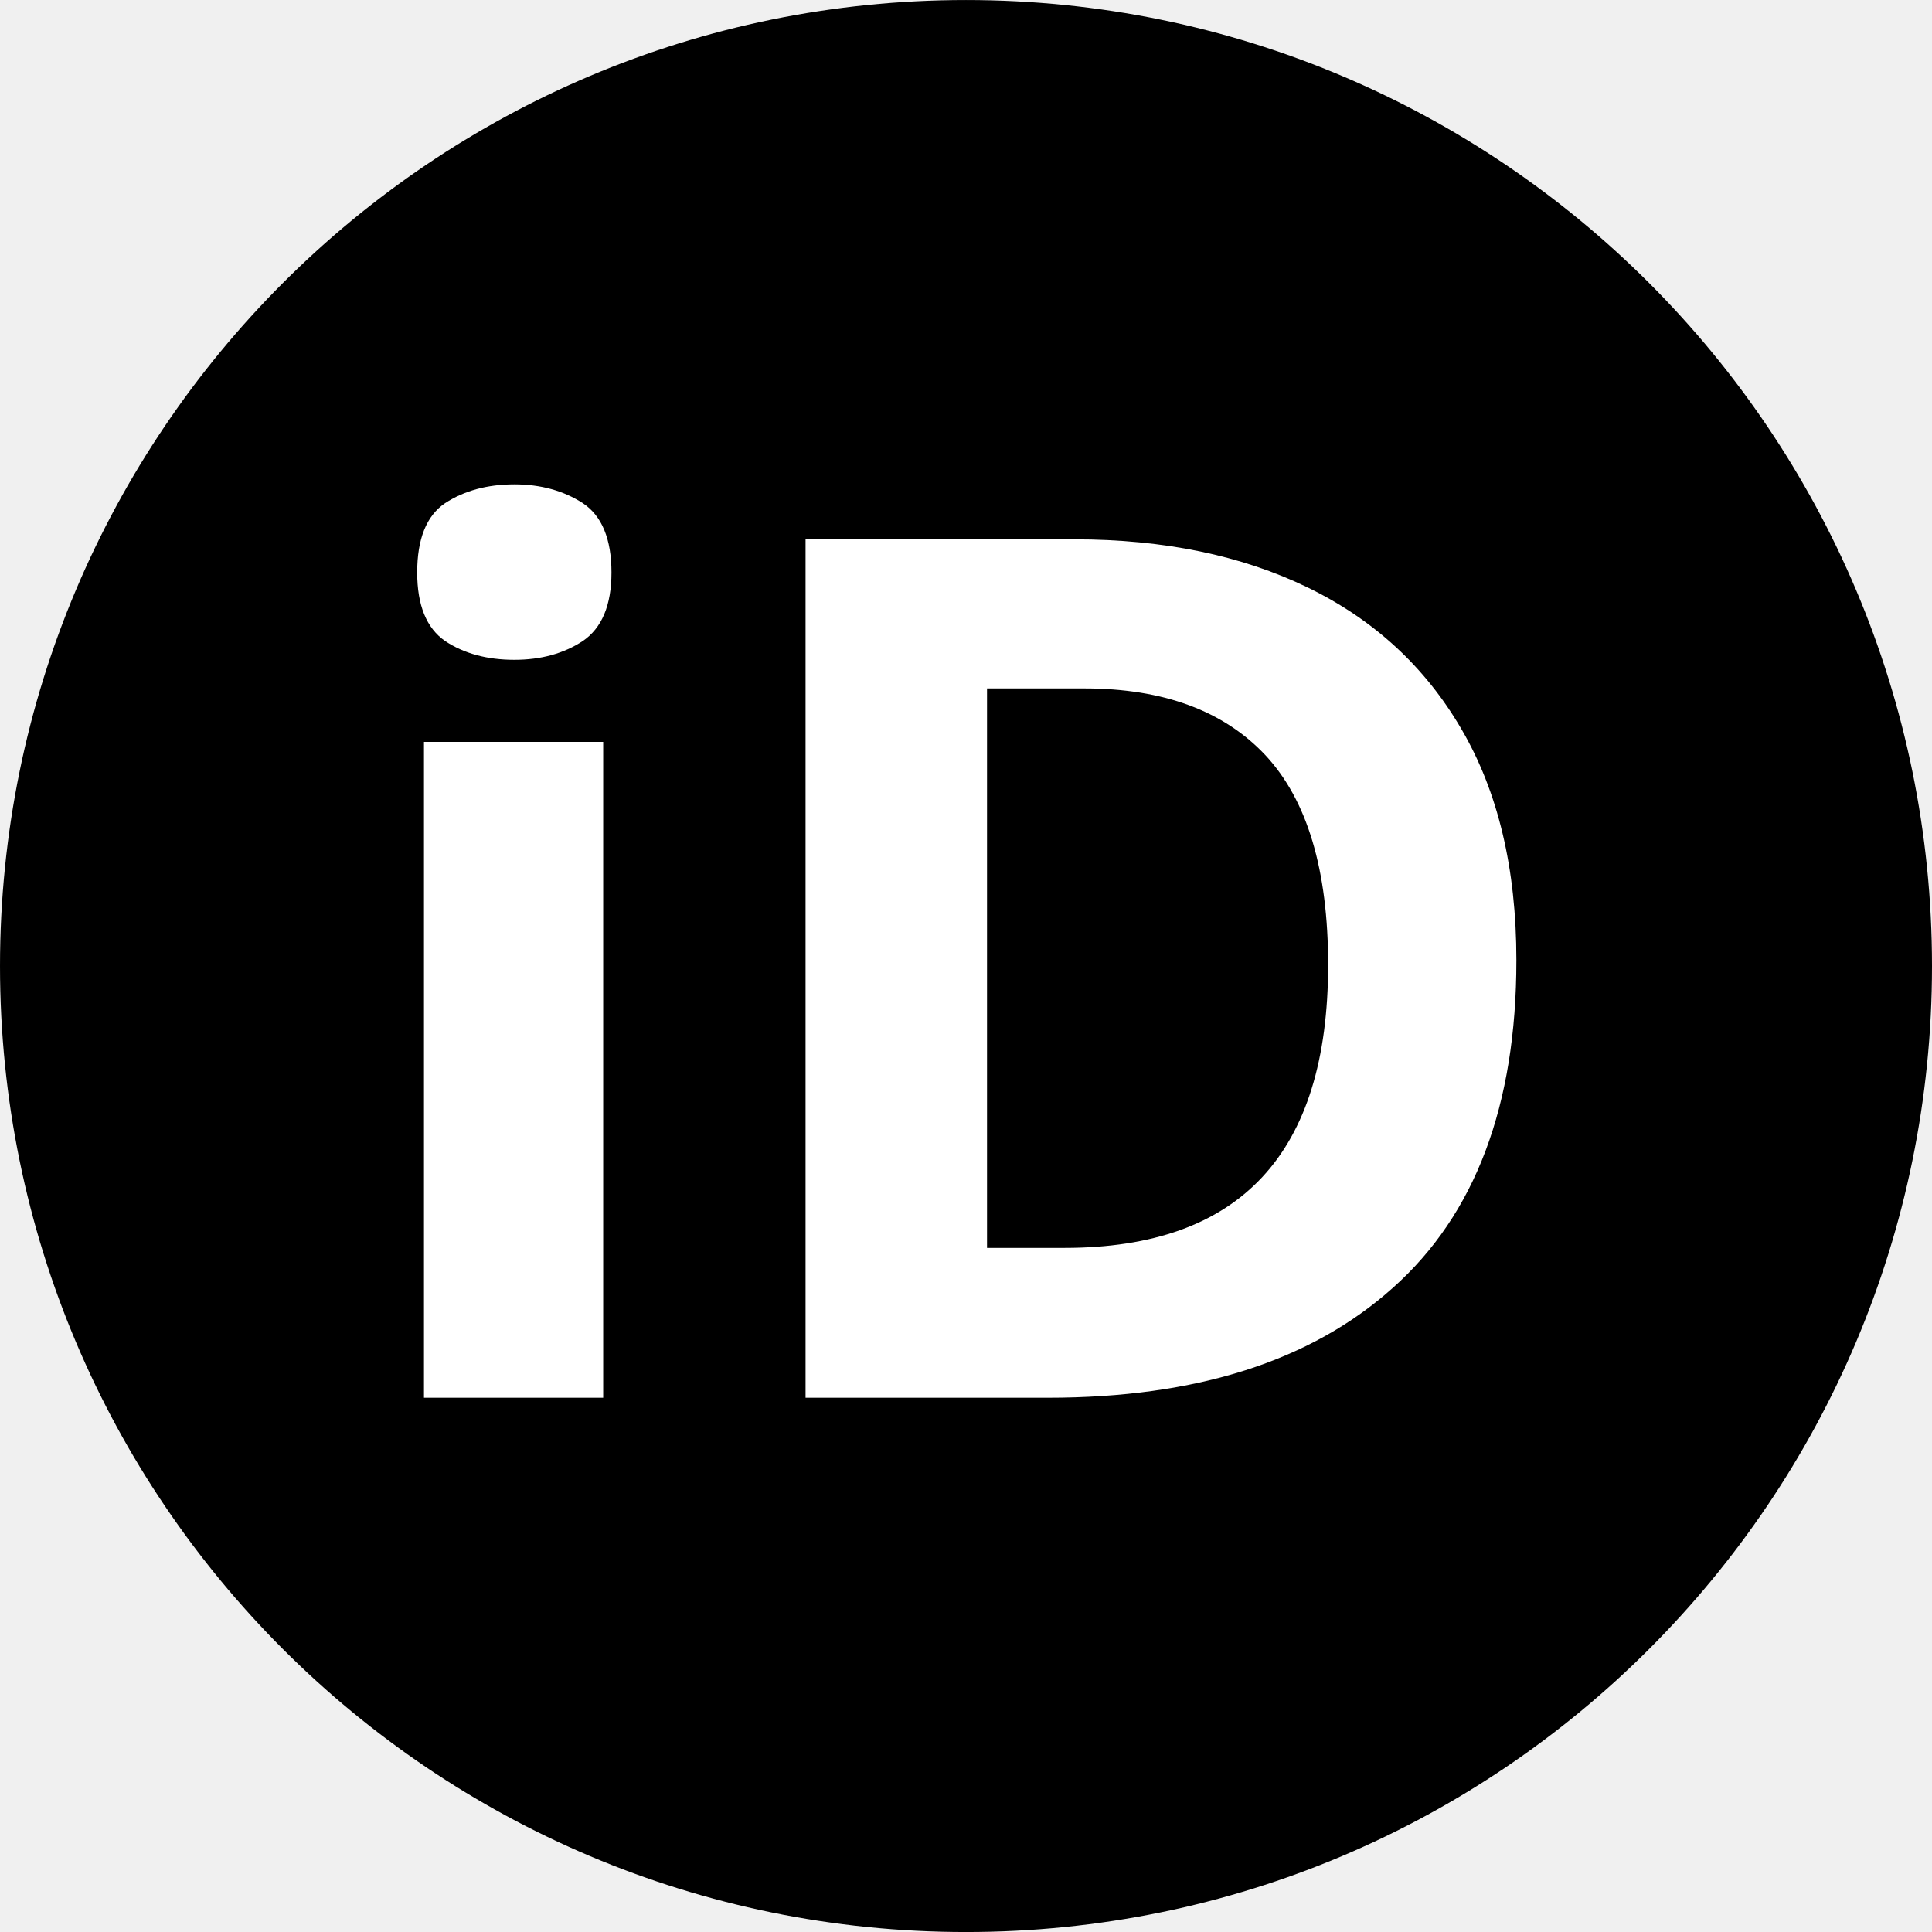
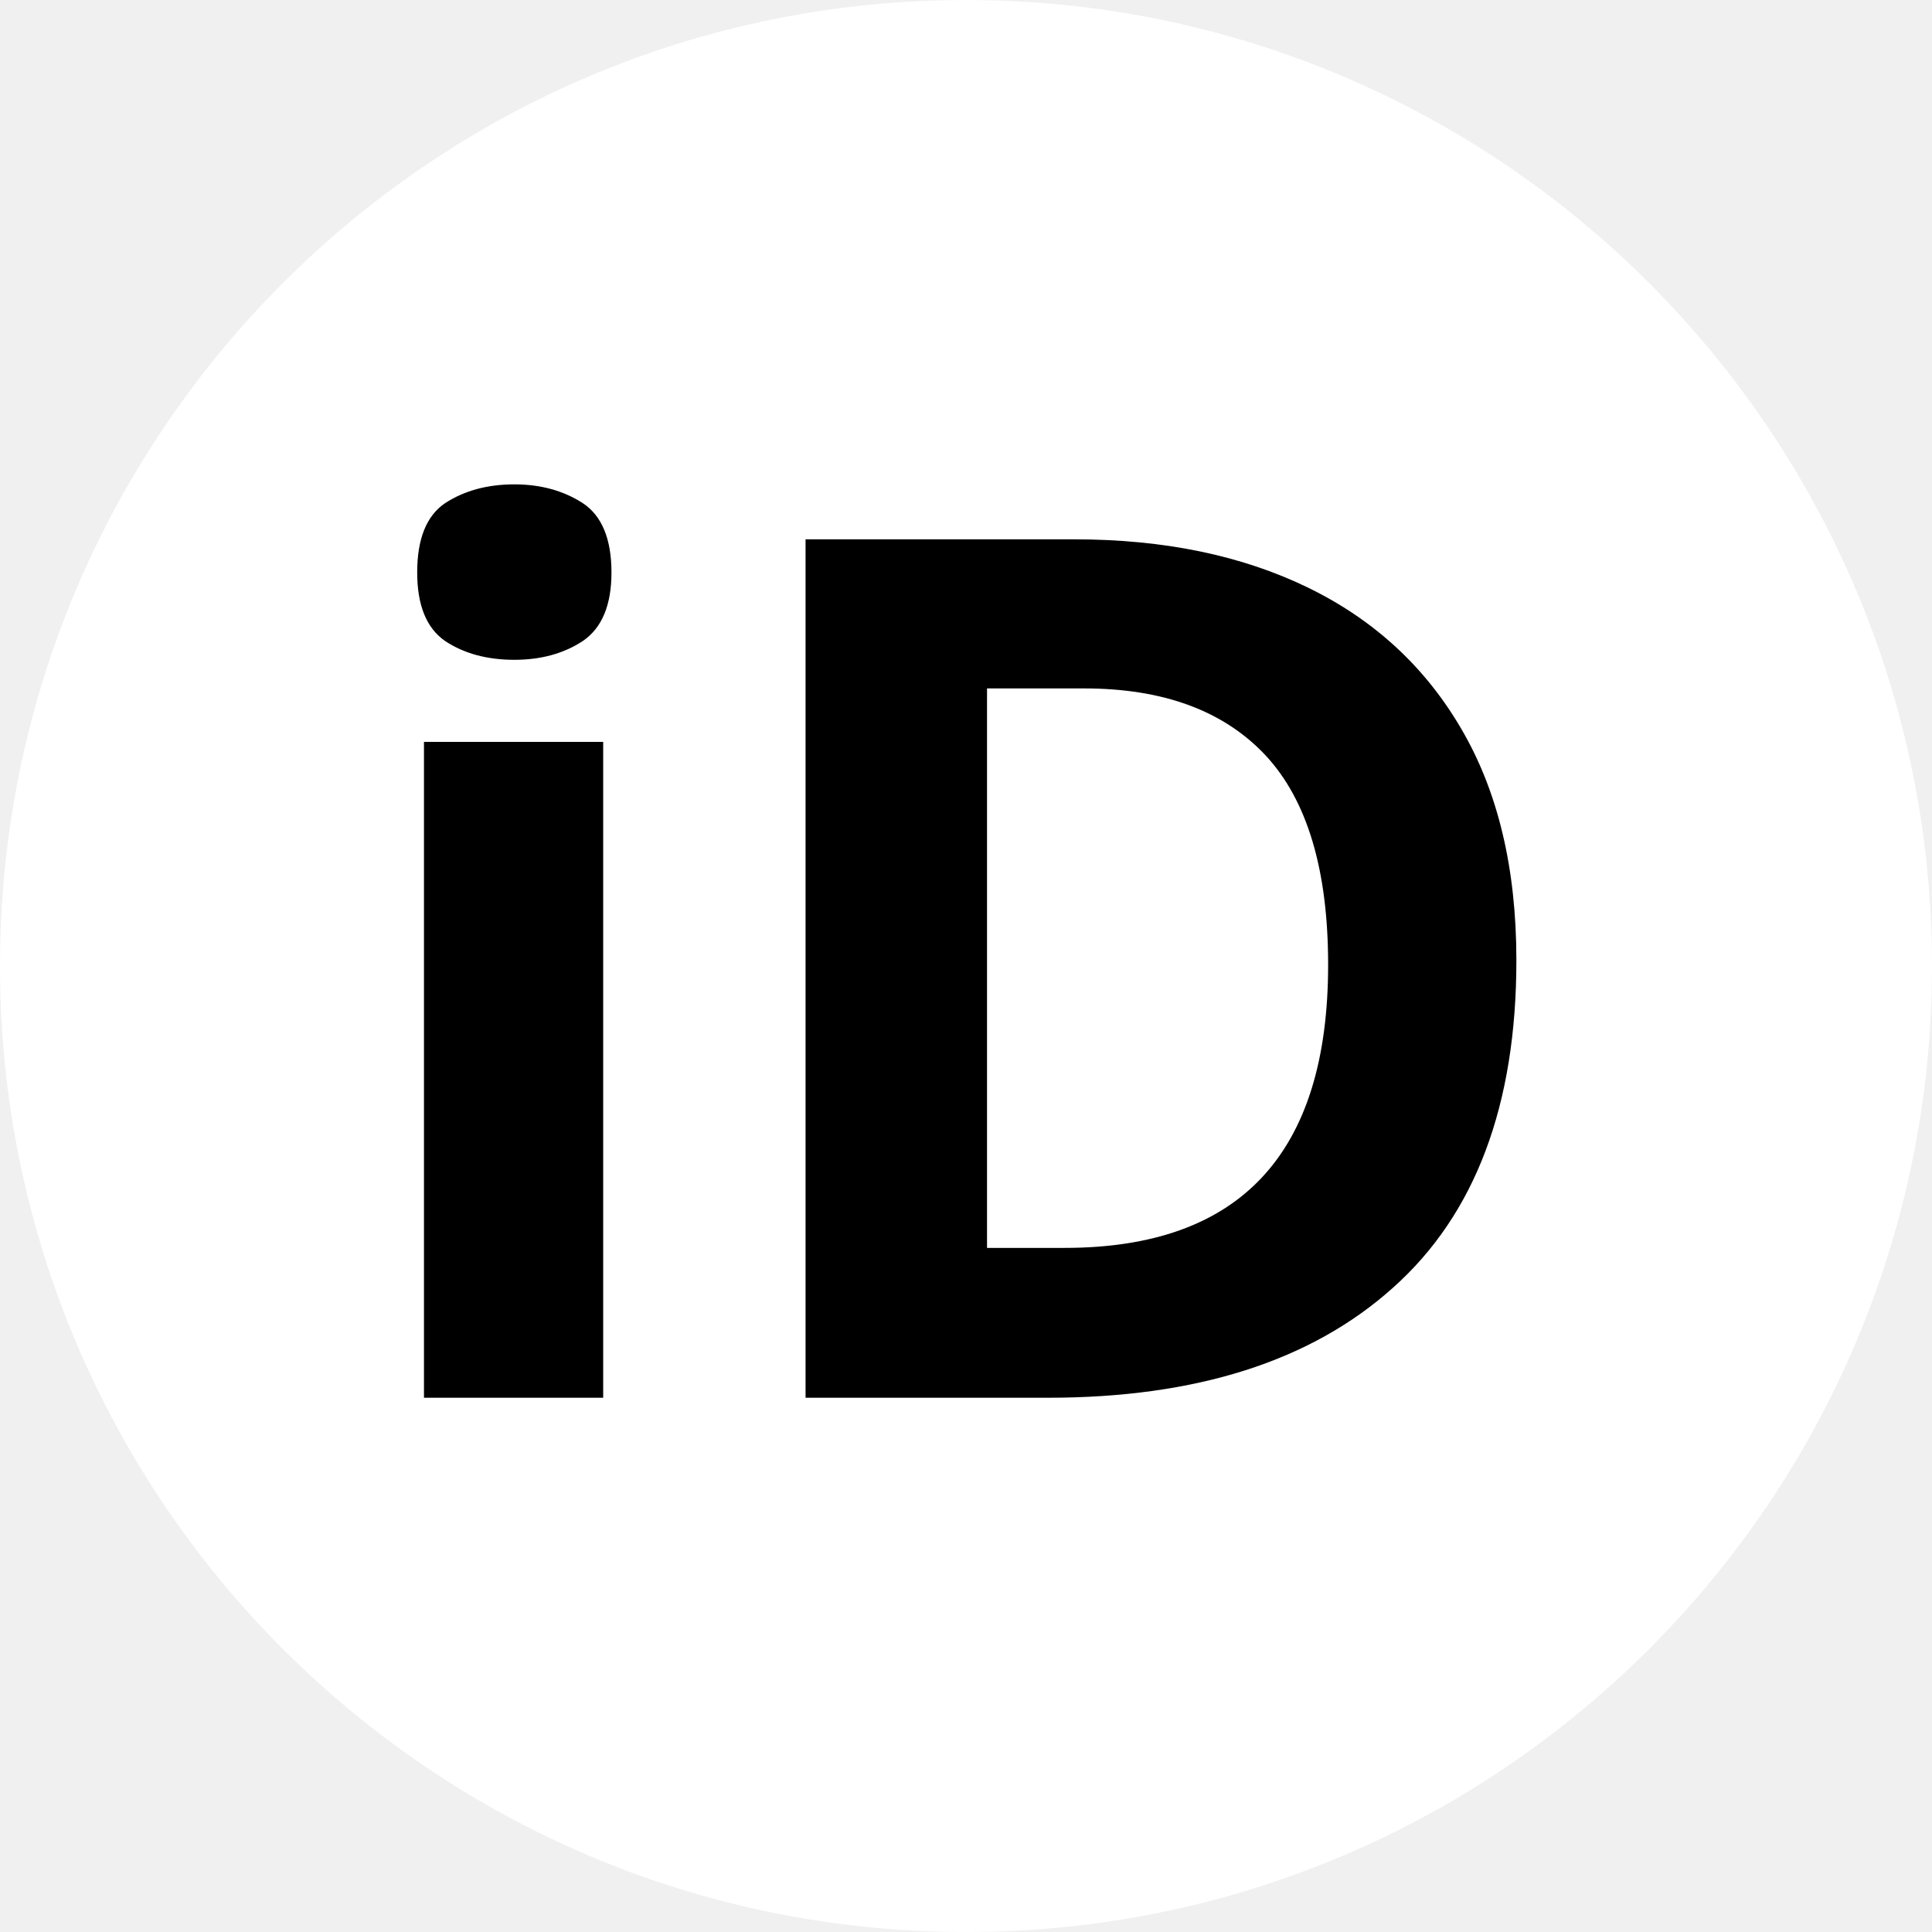
<svg xmlns="http://www.w3.org/2000/svg" width="40.09mm" height="40.09mm" viewBox="0 0 40.09 40.09" version="1.1" id="svg2832">
  <defs id="defs2826" />
  <g id="layer1" transform="translate(-22.71791,-29.73047)">
-     <circle style="opacity:1;vector-effect:none;fill:#000000;fill-opacity:1;stroke:none;stroke-width:1;stroke-linecap:butt;stroke-linejoin:miter;stroke-miterlimit:4;stroke-dasharray:3, 1;stroke-dashoffset:0;stroke-opacity:1" id="path3377" cx="42.763" cy="49.776" r="20.045" />
-     <text xml:space="preserve" style="font-size:24.933px;line-height:1.25;font-family:sans-serif;letter-spacing:0px;word-spacing:0px;stroke-width:0.623" x="29.578" y="58.736" id="text3381">
-       <tspan id="tspan3379" x="29.578" y="58.736" style="font-weight:bold;fill:#ffffff;stroke-width:0.623">iD</tspan>
+     <circle style="opacity:1;vector-effect:none;fill:#ffffff;fill-opacity:1;stroke:none;stroke-width:1;stroke-linecap:butt;stroke-linejoin:miter;stroke-miterlimit:4;stroke-dasharray:3, 1;stroke-dashoffset:0;stroke-opacity:1" id="path3377" cx="42.763" cy="49.776" r="20.045" />
+     <text xml:space="preserve" style="font-size:24.933px;line-height:1.25;font-family:sans-serif;letter-spacing:0px;word-spacing:0px;stroke-width:0.623;fill:#000000" x="29.578" y="58.736" id="text3381">
+       <tspan id="tspan3379" x="29.578" y="58.736" style="font-weight:bold;fill:#000000;stroke-width:0.623">iD</tspan>
    </text>
  </g>
</svg>
